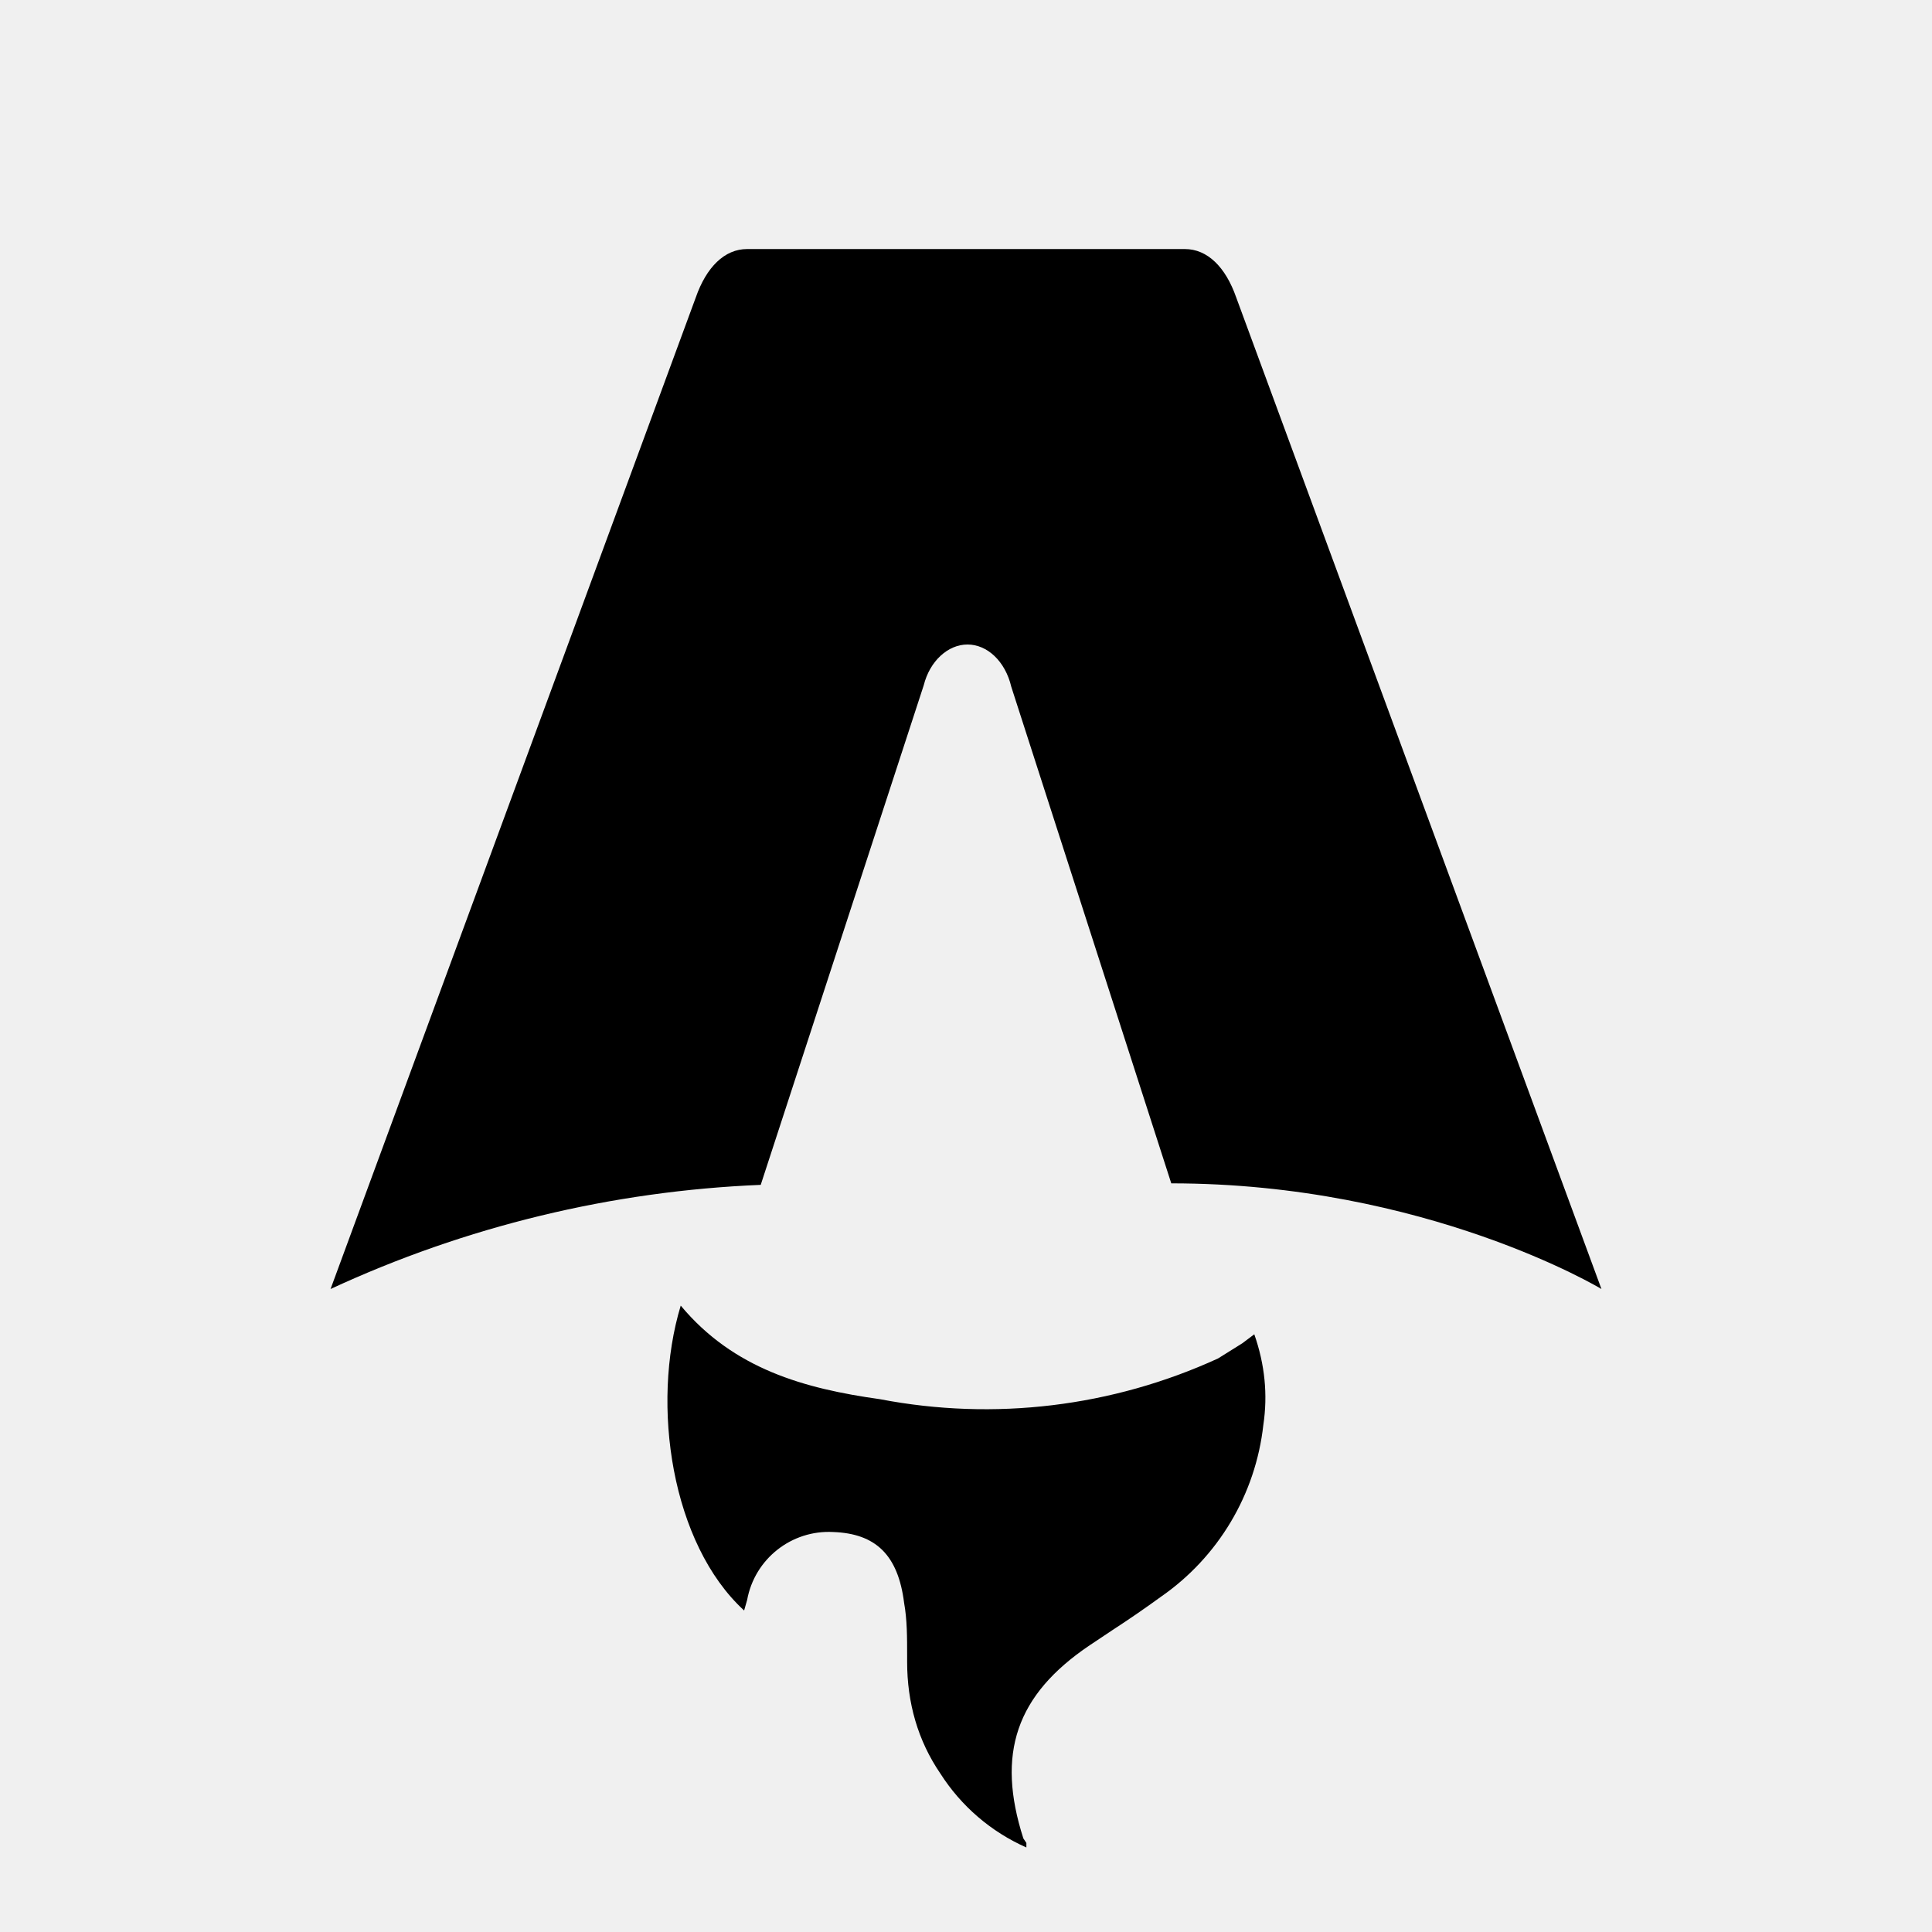
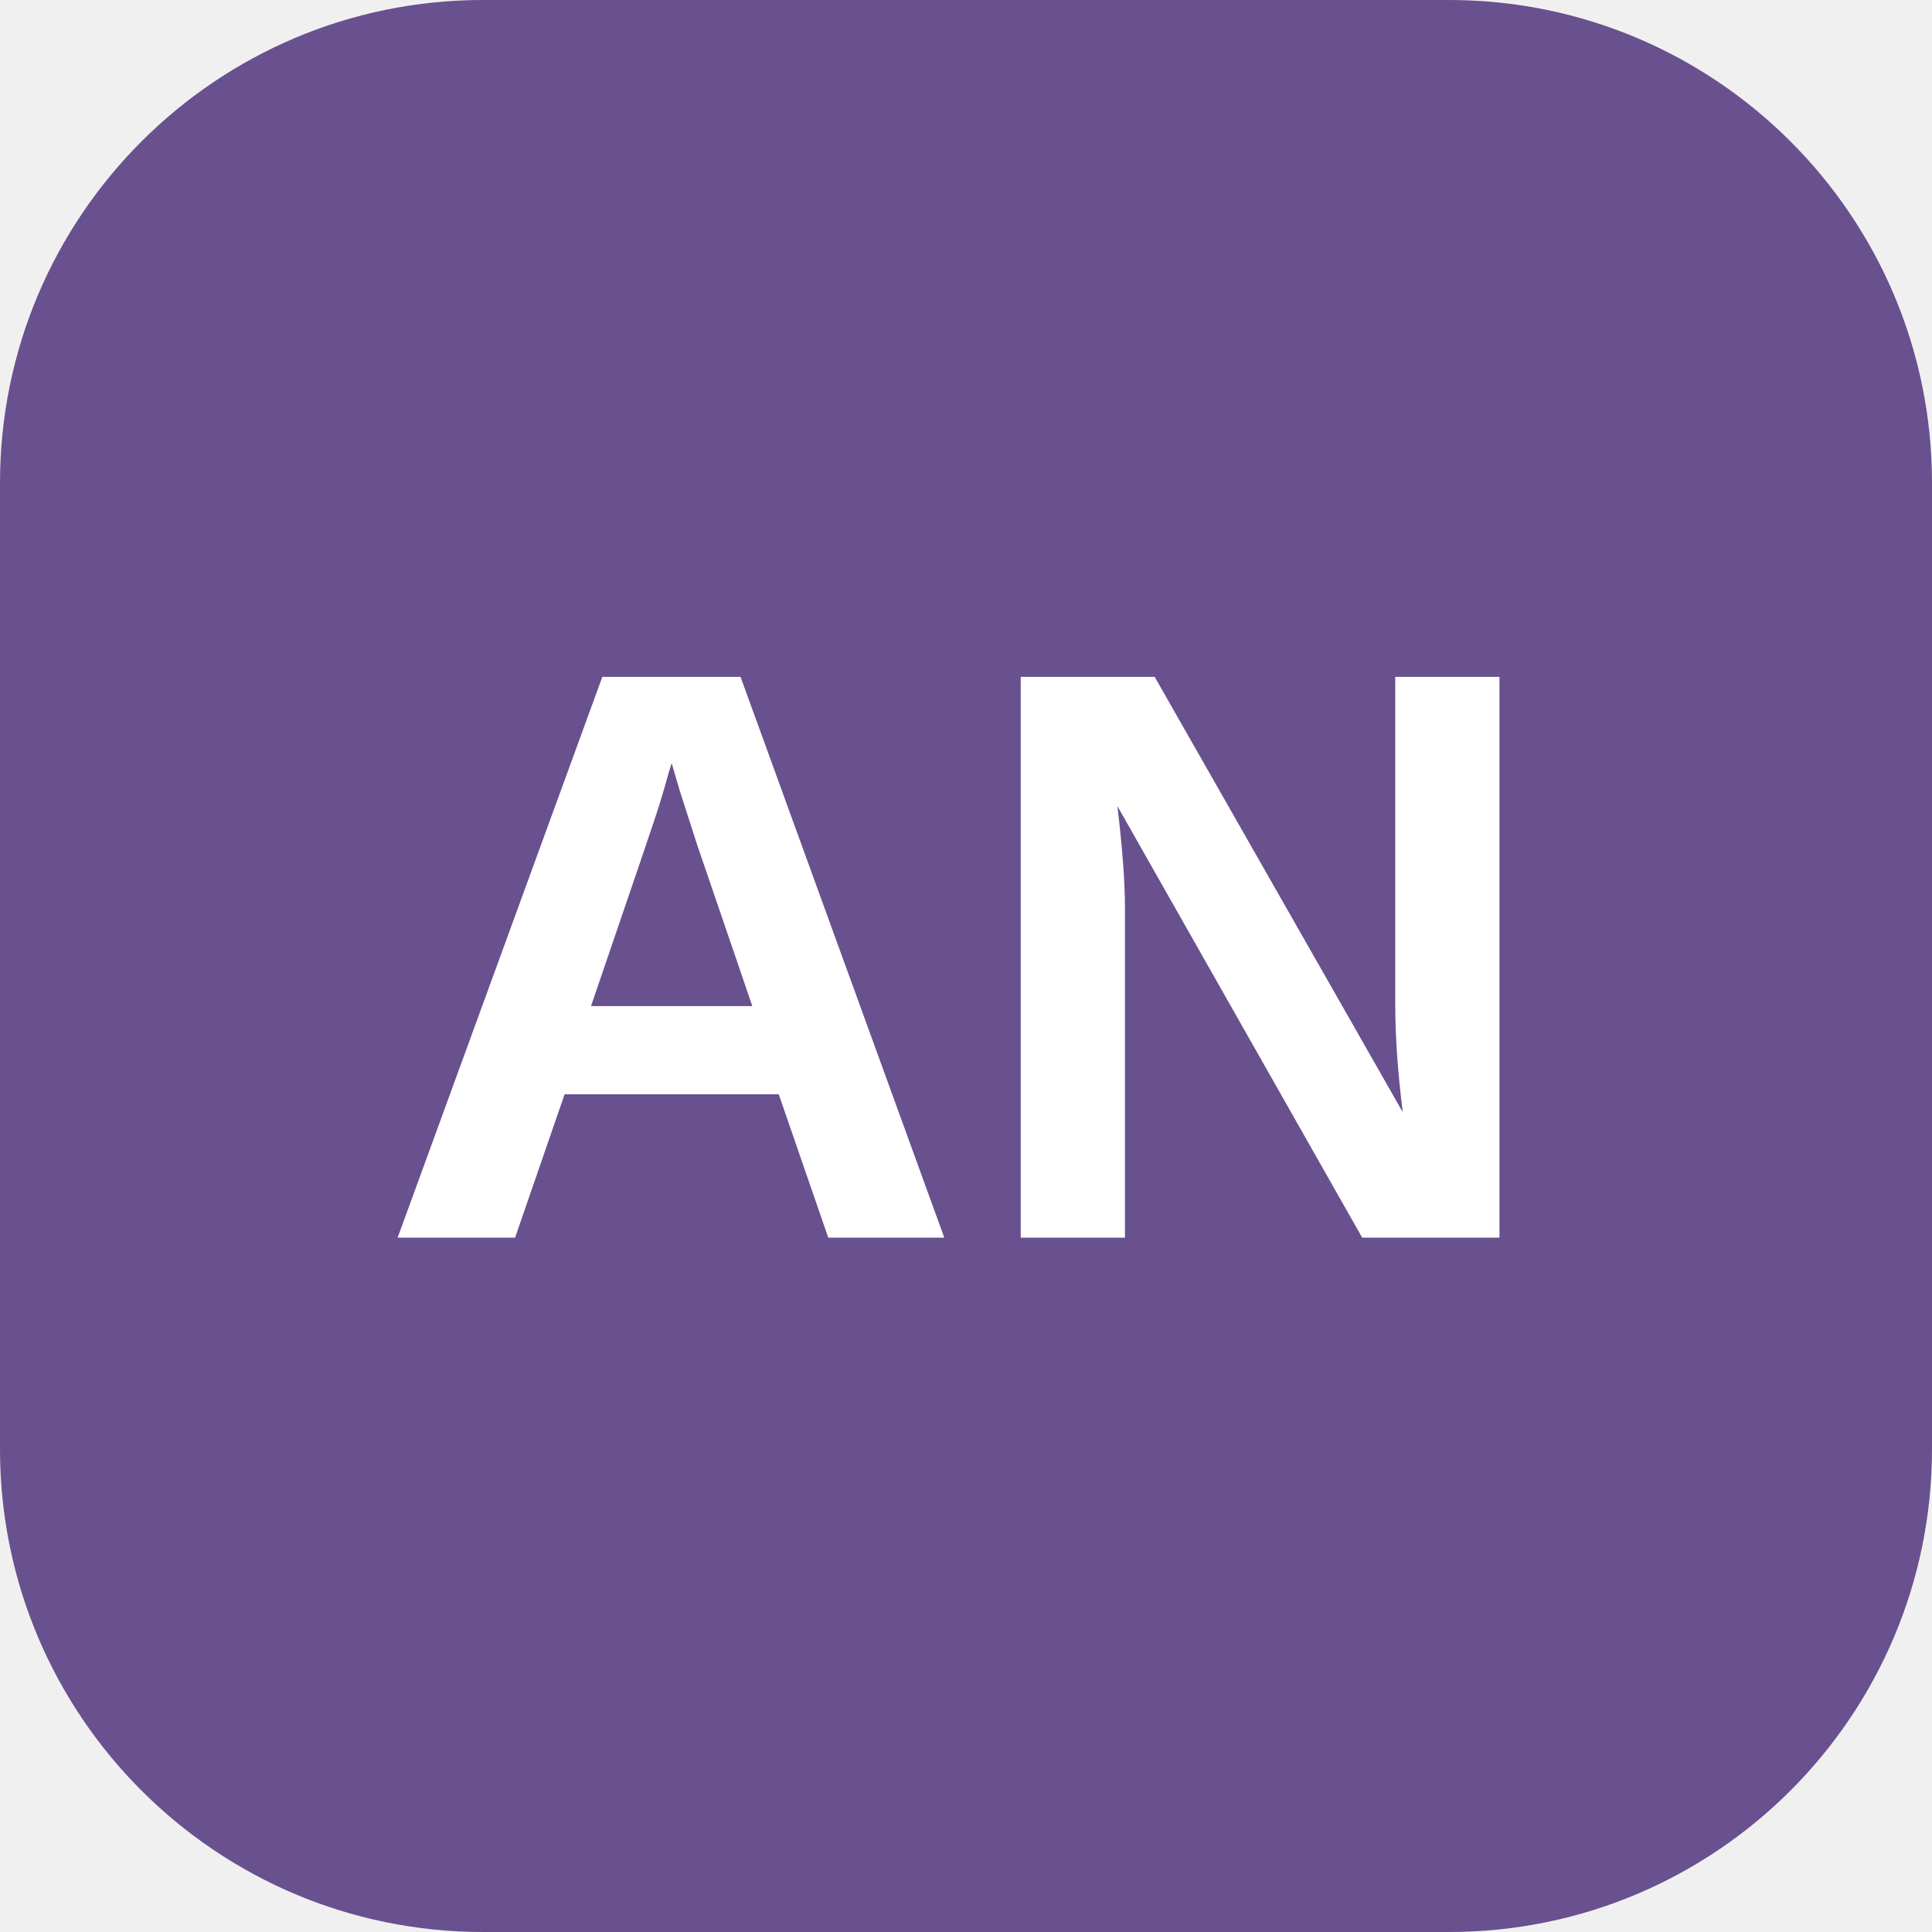
- <svg xmlns="http://www.w3.org/2000/svg" fill="none" viewBox="0 0 128 128">
-   <path d="M50.4 78.5a75.1 75.1 0 0 0-28.5 6.9l24.2-65.7c.7-2 1.9-3.2 3.4-3.2h29c1.5 0 2.7 1.2 3.4 3.2l24.2 65.7s-11.6-7-28.5-7L67 45.5c-.4-1.7-1.6-2.8-2.9-2.8-1.3 0-2.5 1.1-2.9 2.7L50.4 78.5Zm-1.1 28.2Zm-4.2-20.2c-2 6.6-.6 15.8 4.2 20.2a17.5 17.5 0 0 1 .2-.7 5.5 5.5 0 0 1 5.7-4.5c2.8.1 4.3 1.5 4.7 4.7.2 1.1.2 2.3.2 3.5v.4c0 2.7.7 5.2 2.2 7.4a13 13 0 0 0 5.7 4.9v-.3l-.2-.3c-1.8-5.6-.5-9.5 4.4-12.8l1.5-1a73 73 0 0 0 3.2-2.2 16 16 0 0 0 6.8-11.4c.3-2 .1-4-.6-6l-.8.6-1.6 1a37 37 0 0 1-22.4 2.7c-5-.7-9.7-2-13.2-6.2Z" />
-   <style>
-         path { fill: #000; }
-         @media (prefers-color-scheme: dark) {
-             path { fill: #FFF; }
-         }
-     </style>
+ <svg xmlns="http://www.w3.org/2000/svg" viewBox="0 0 64 64">
+   <rect width="64" height="64" rx="16" fill="#69508e" />
+   <text x="32" y="41" text-anchor="middle" font-family="Arial,sans-serif" font-size="27" font-weight="700" fill="#fff">AN</text>
</svg>
